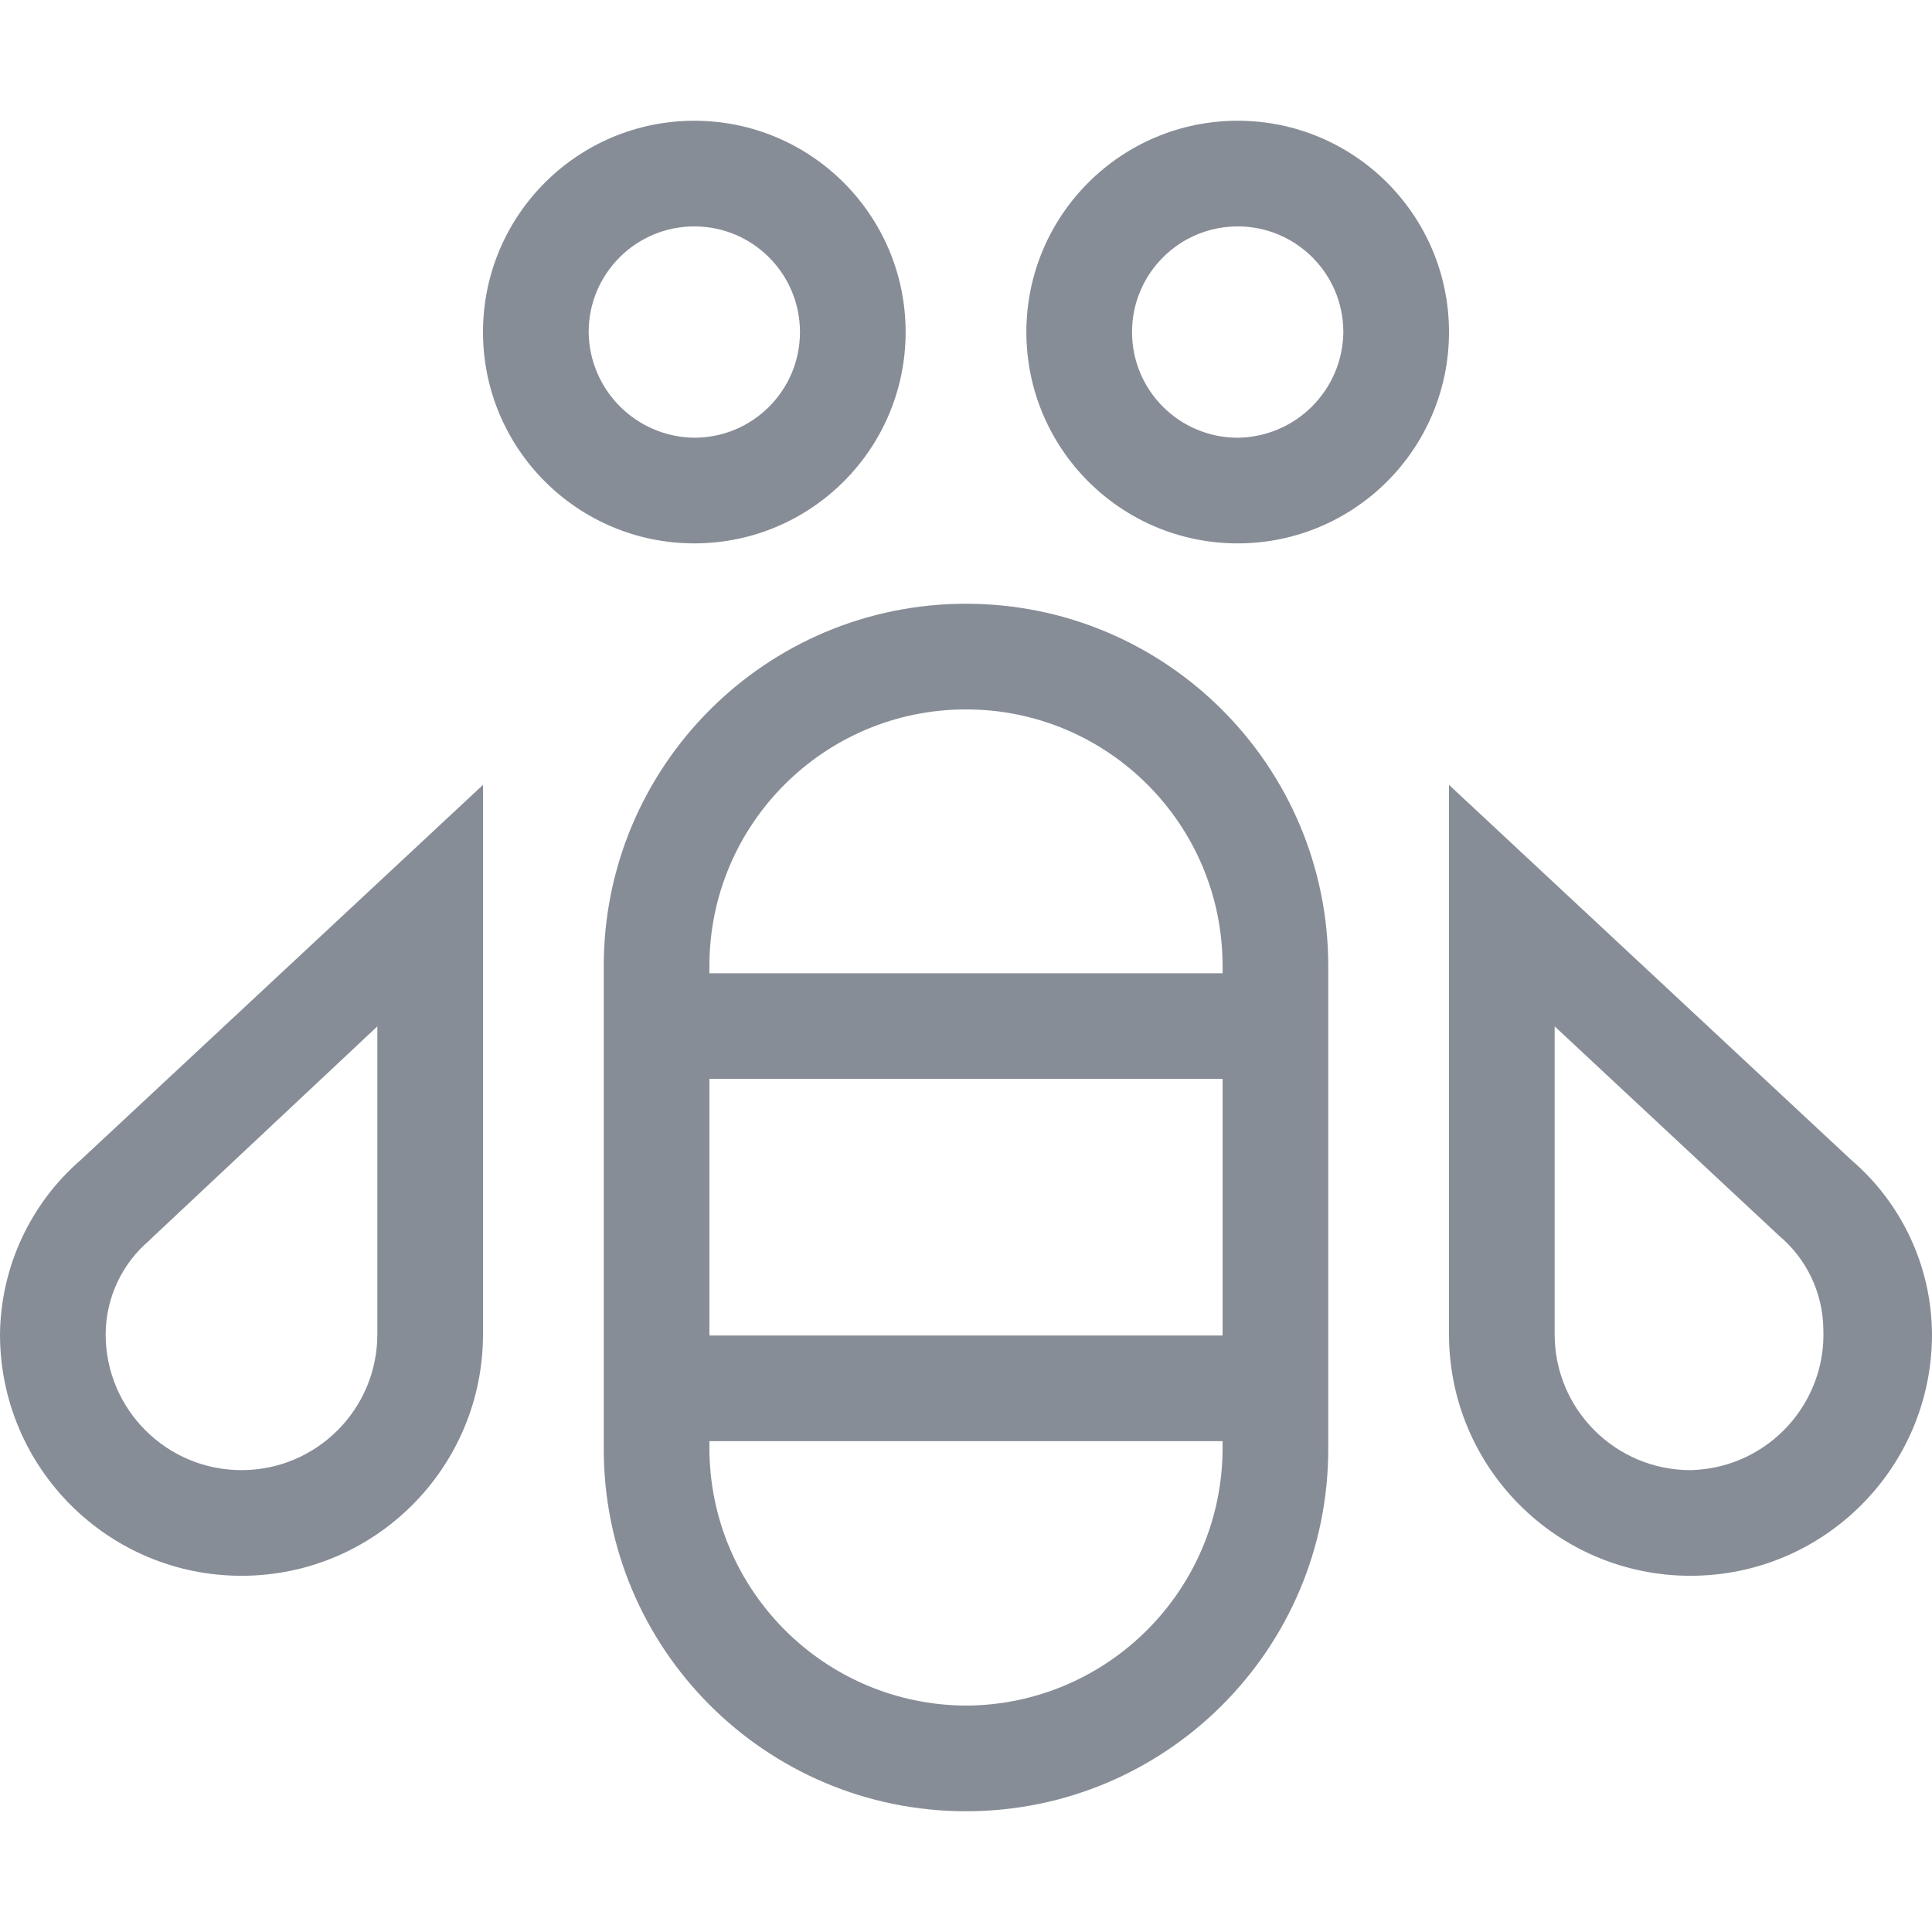
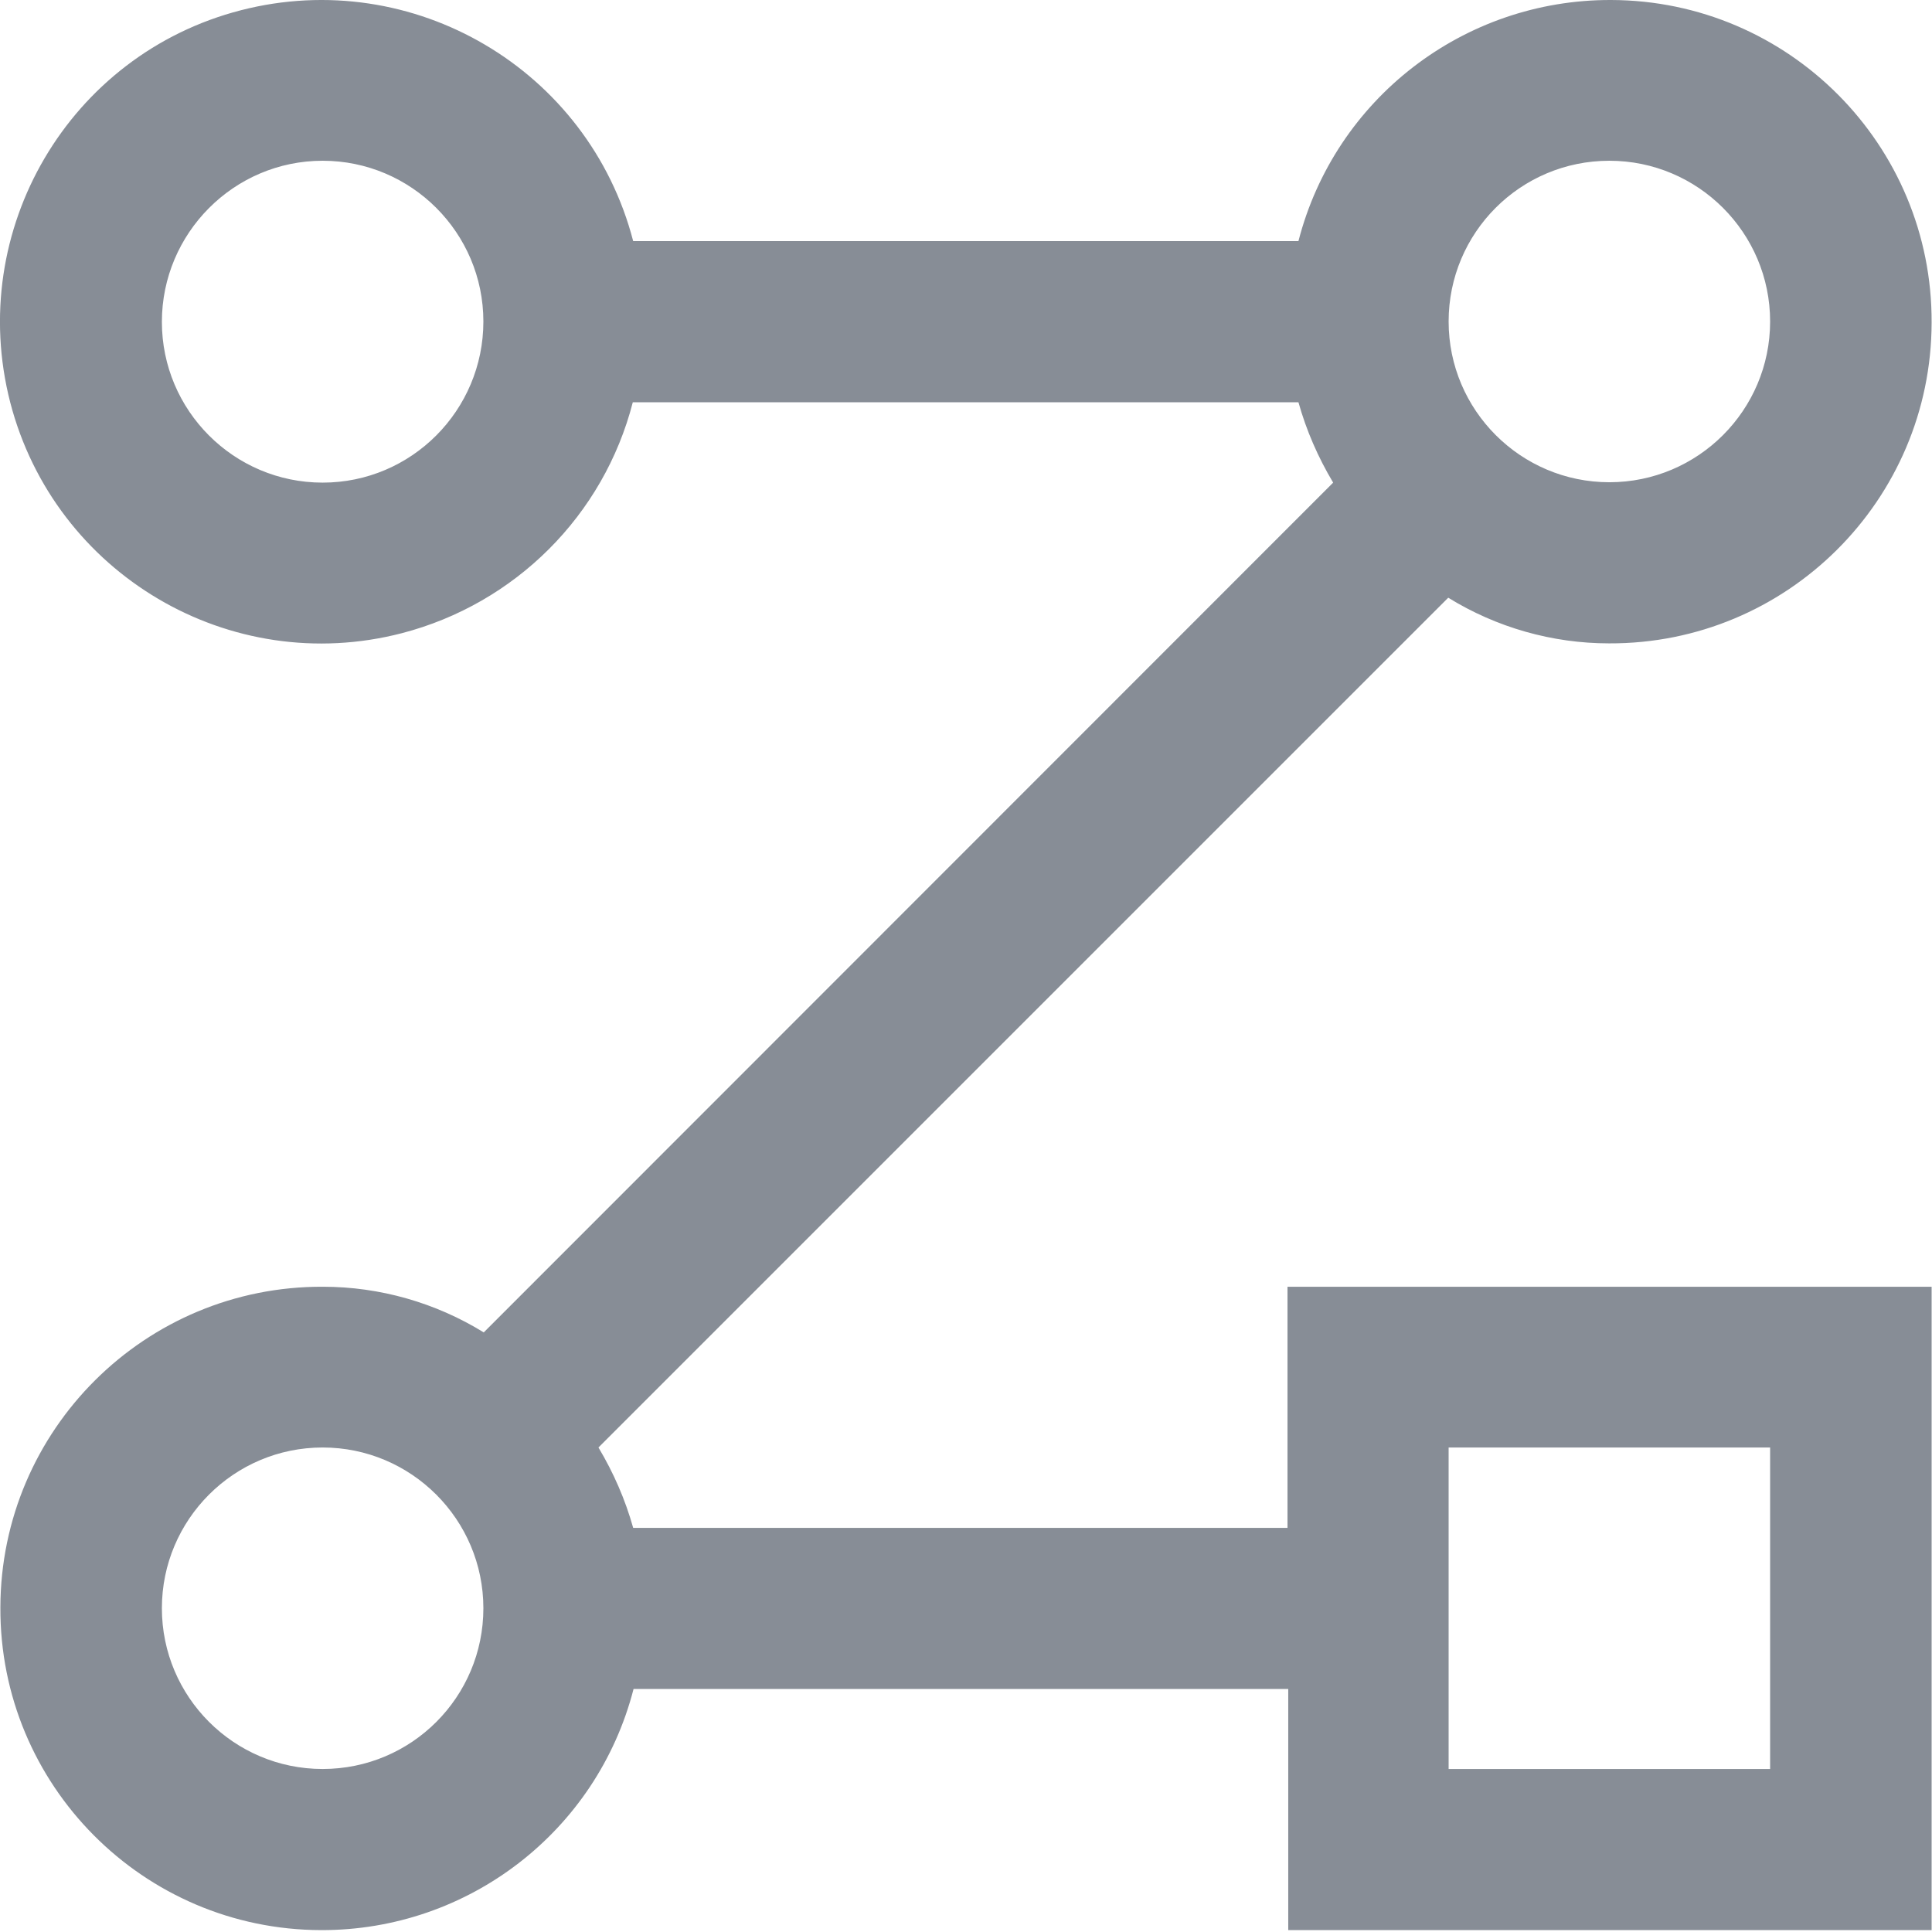
- <svg xmlns="http://www.w3.org/2000/svg" viewBox="0 0 512 512">
-   <path d="m256 160a96 96 0 0 0 -96 96v128a96 96 0 0 0 192 0v-128a96 96 0 0 0 -96-96zm-68 125.92h136v68h-136zm68 166.08a68.33 68.33 0 0 1 -68-68v-2.08h136v2.08a68.33 68.33 0 0 1 -68 68zm68-194.08h-136v-1.92a68 68 0 0 1 136 0zm166.56 49.44-106.56-99.36v145.6a64 64 0 0 0 128 0 61.27 61.27 0 0 0 -21.44-46.24zm-42.56 82.24a36 36 0 0 1 -36-36v-81.6l59.52 55.52a32.81 32.81 0 0 1 11.68 24.48 36 36 0 0 1 -34.36 37.57zm-448-36a64 64 0 0 0 128 0v-145.6l-106.56 99.36a62.07 62.07 0 0 0 -21.44 46.24zm39.68-25 60.32-56.6v81.6a36 36 0 0 1 -72 0 32.8 32.8 0 0 1 11.68-24.96zm200.32-240.6a56 56 0 1 0 -56 56 56 56 0 0 0 56-56zm-84 0a28 28 0 1 1 28 28 28.32 28.32 0 0 1 -28-28zm172-56a56 56 0 1 0 56 56 56 56 0 0 0 -56-56zm0 84a28 28 0 1 1 28-28 28.32 28.32 0 0 1 -28 28z" fill="#878d96" />
+ <svg xmlns="http://www.w3.org/2000/svg" version="1.1" id="Layer_1" x="0px" y="0px" viewBox="0 0 512 512" style="enable-background:new 0 0 512 512;" xml:space="preserve">
+   <style type="text/css">
+ 	.st0{fill:#878D96;}
+ </style>
+   <path class="st0" d="M341.2,404.9H167.8c-2.1-7.5-5.2-14.6-9.2-21.3l225.2-225.2c12.8,7.9,27.6,12.1,42.6,12.1  c47.1,0.2,85.4-37.9,85.5-85c0.2-47.1-37.9-85.4-85-85.5c-39-0.1-73.1,26.2-82.8,63.9H167.8C156,18.4,109.5-9,63.9,2.7  S-9,61,2.7,106.6c11.8,45.6,58.3,73,103.8,61.2c30-7.8,53.5-31.2,61.2-61.2h176.4c2.1,7.5,5.2,14.6,9.2,21.3L128.2,353.1  c-12.8-7.9-27.6-12.1-42.6-12.1c-47.1-0.2-85.4,37.9-85.5,85c-0.2,47.1,37.9,85.4,85,85.5c39,0.1,73.1-26.2,82.8-63.9h173.5v63.9  h170.5V341H341.2V404.9z M85.5,127.9c-23.5,0-42.6-19.1-42.6-42.6S62,42.6,85.5,42.6s42.6,19.1,42.6,42.6S109.1,127.9,85.5,127.9z   M426.5,42.6c23.5,0,42.6,19.1,42.6,42.6s-19.1,42.6-42.6,42.6s-42.6-19.1-42.6-42.6S402.9,42.6,426.5,42.6z M85.5,468.8  c-23.5,0-42.6-19.1-42.6-42.6s19.1-42.6,42.6-42.6s42.6,19.1,42.6,42.6S109.1,468.8,85.5,468.8z M383.9,383.6h85.2v85.2h-85.2V383.6  z" />
</svg>
